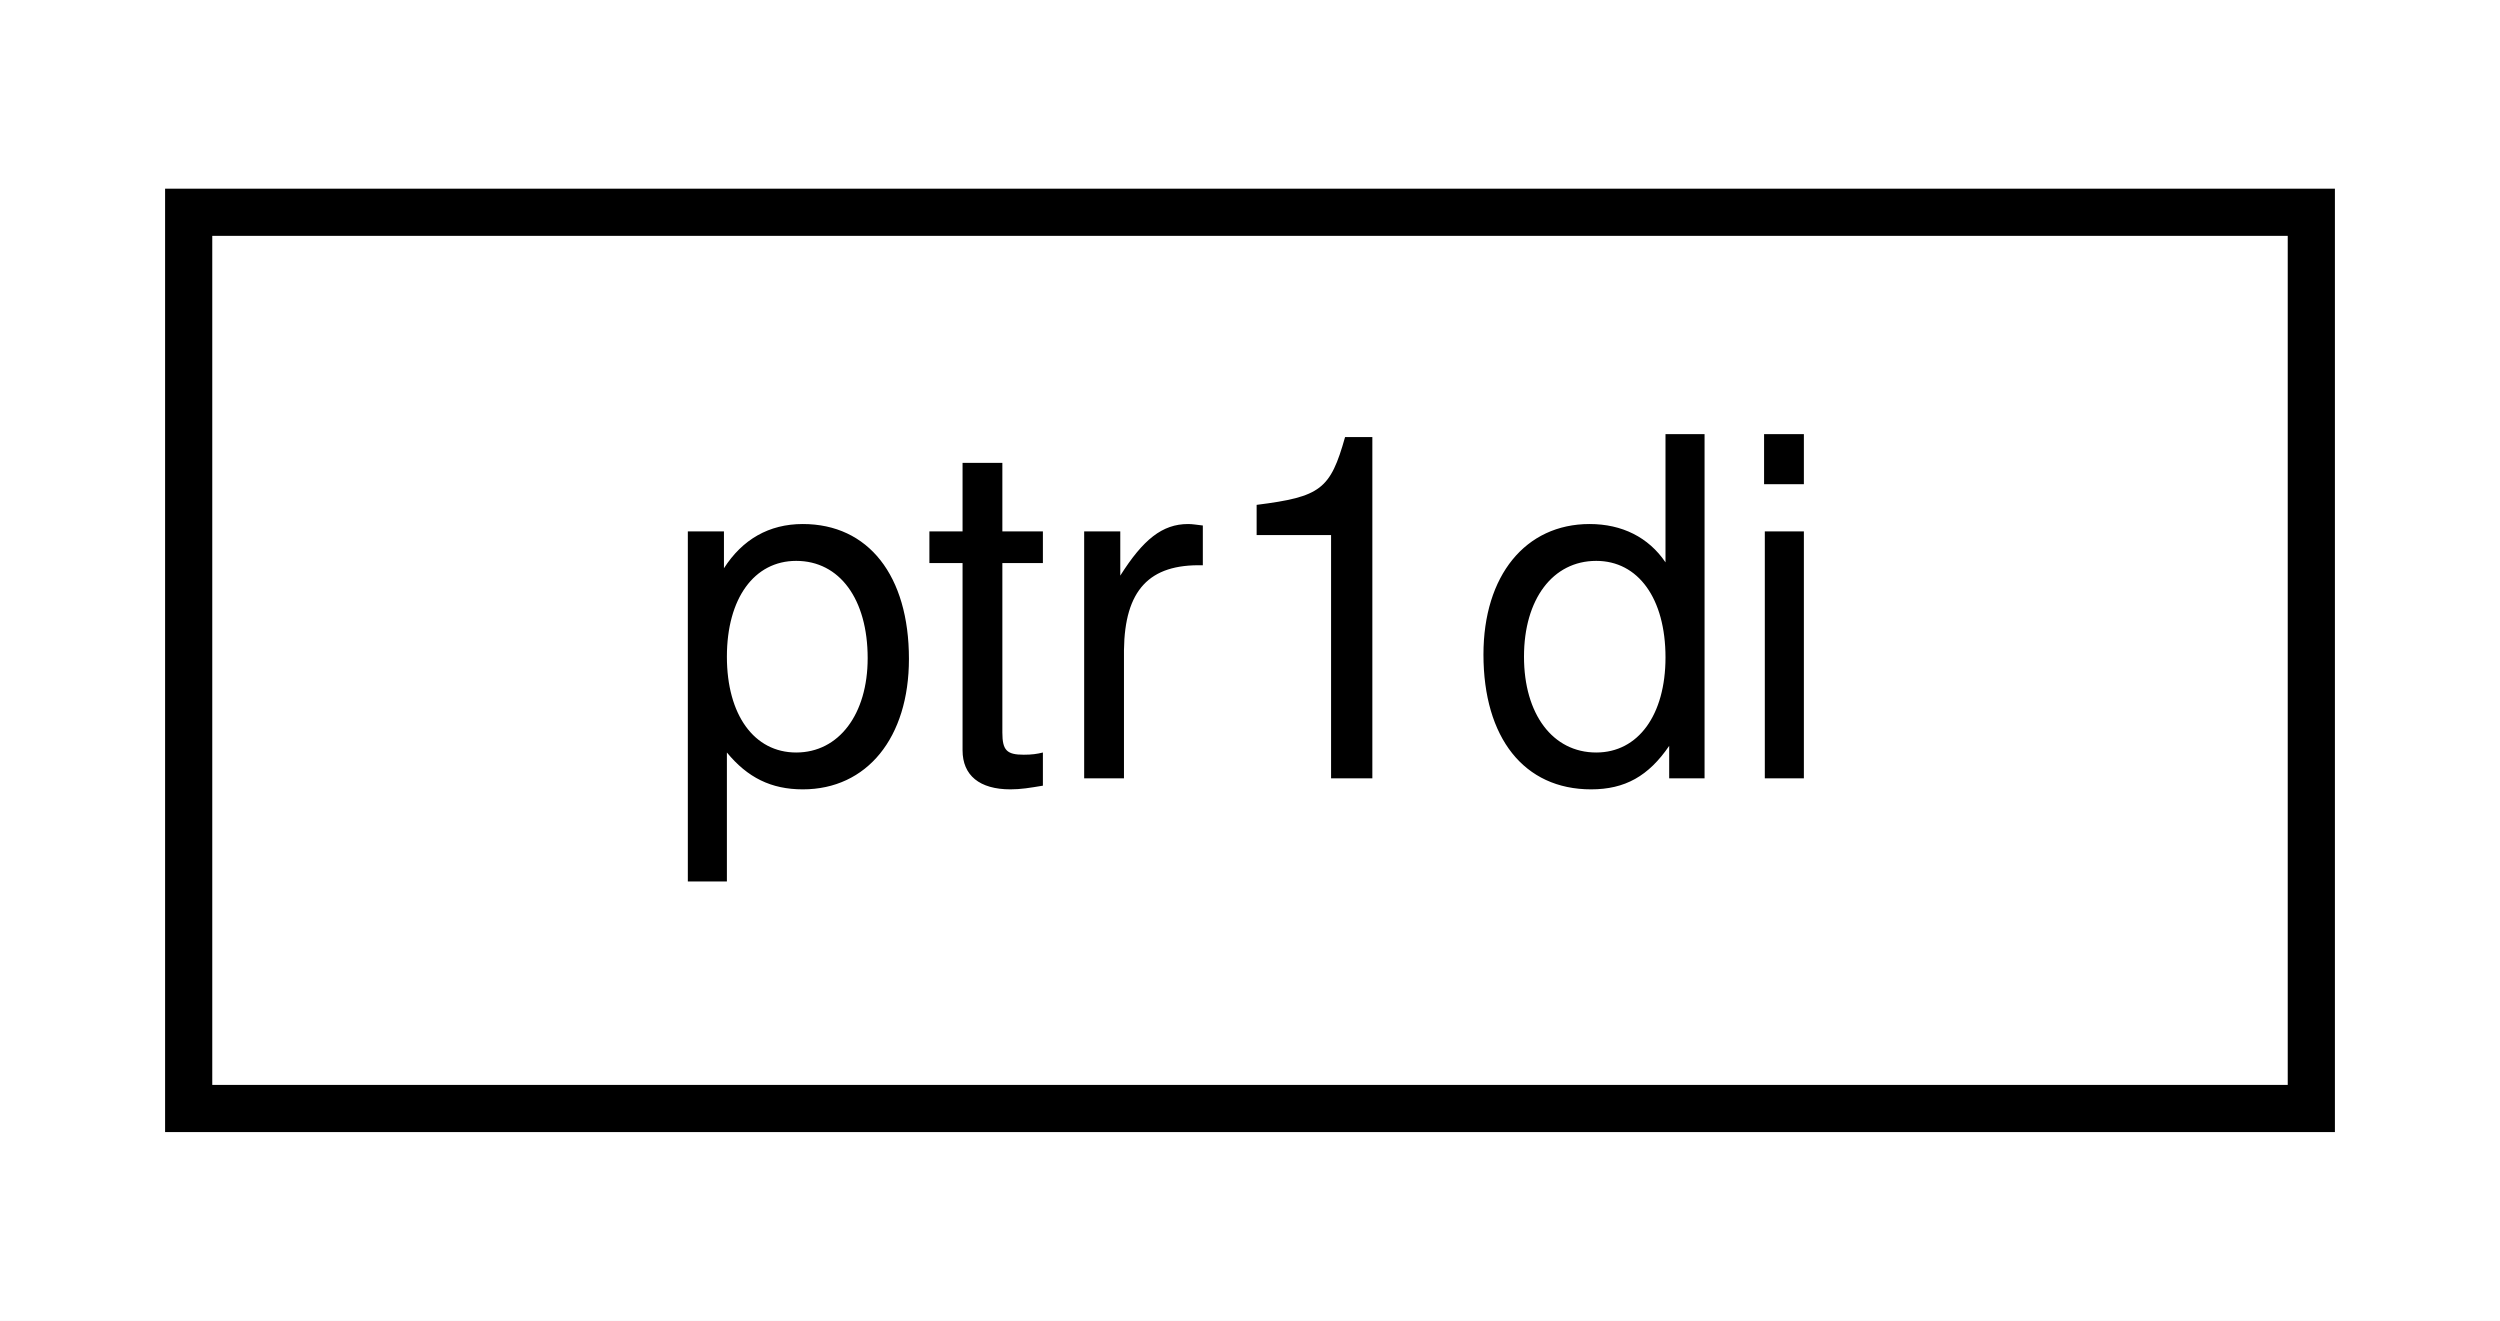
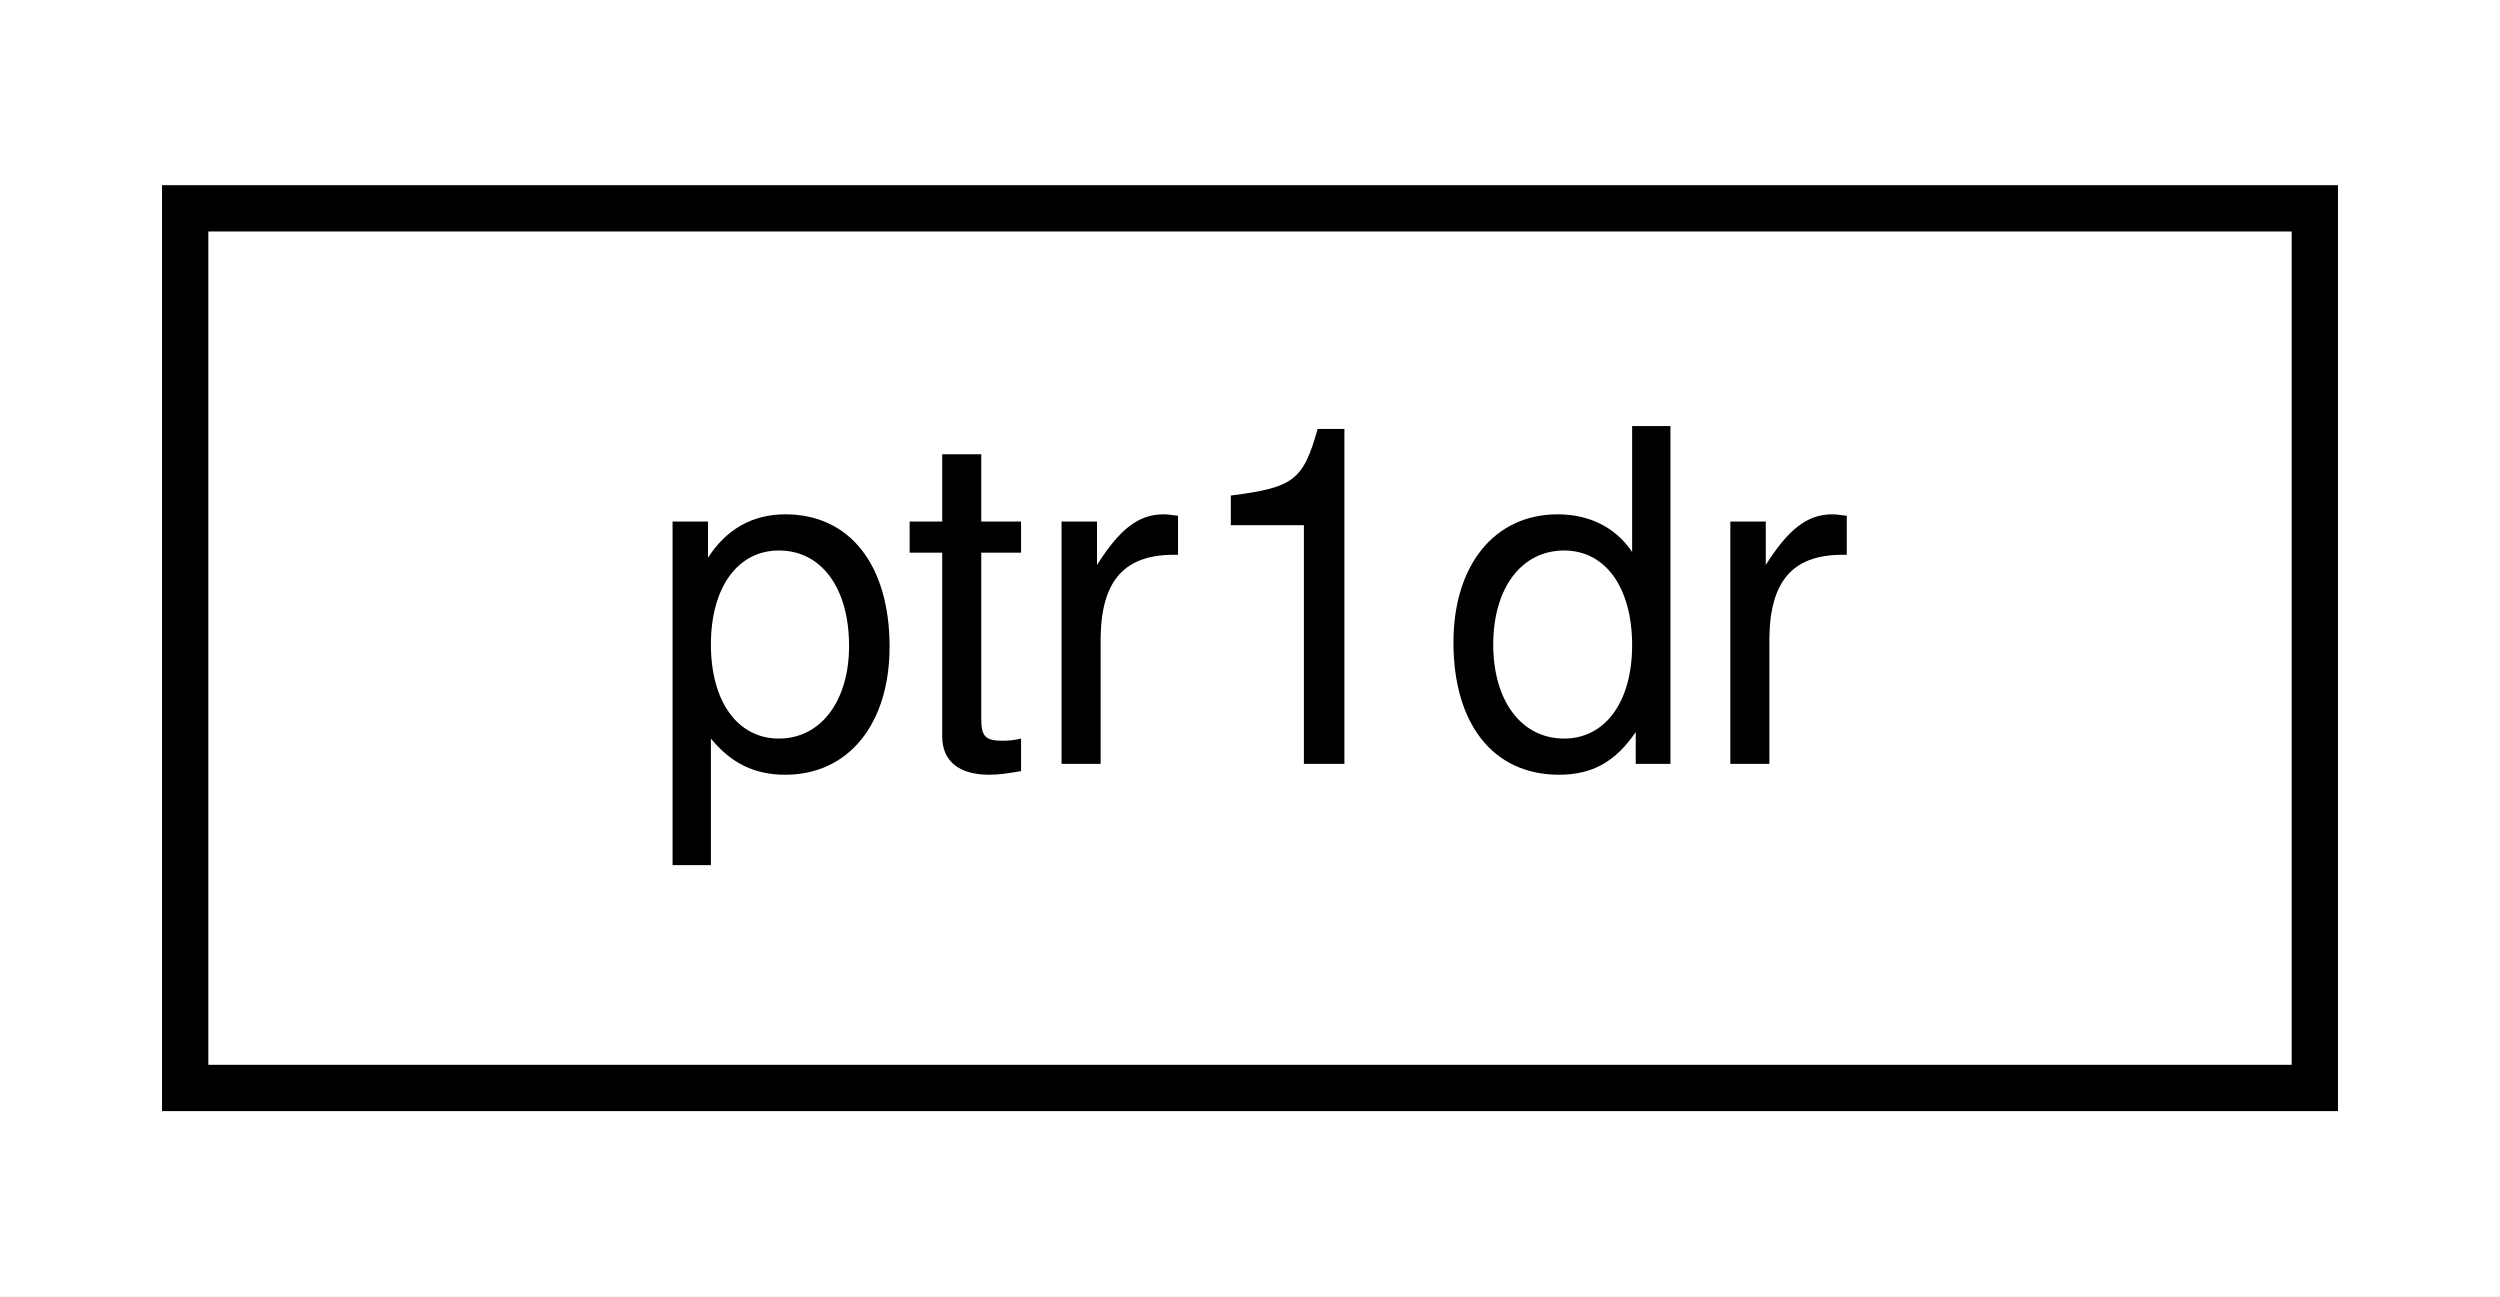
- <svg xmlns="http://www.w3.org/2000/svg" xmlns:xlink="http://www.w3.org/1999/xlink" width="53pt" height="28pt" viewBox="0.00 0.00 53.00 28.00">
+ <svg xmlns="http://www.w3.org/2000/svg" xmlns:xlink="http://www.w3.org/1999/xlink" width="54pt" height="28pt" viewBox="0.00 0.00 54.00 28.00">
  <g id="graph0" class="graph" transform="scale(1 1) rotate(0) translate(4 24)">
-     <polygon fill="white" stroke="transparent" points="-4,4 -4,-24 49,-24 49,4 -4,4" />
+     <polygon fill="white" stroke="transparent" points="-4,4 -4,-24 50,-24 50,4 -4,4" />
    <g id="node1" class="node">
      <g id="a_node1">
-         <a xlink:href="structfms__io__mod_1_1ptr1di.html" target="_top" xlink:title=" ">
-           <polygon fill="white" stroke="black" points="0,-0.5 0,-19.5 45,-19.5 45,-0.5 0,-0.5" />
-           <text text-anchor="middle" x="22.5" y="-7.5" font-family="Helvetica,sans-Serif" font-size="10.00">ptr1di</text>
+         <a xlink:href="structfms__io__mod_1_1ptr1dr.html" target="_top" xlink:title=" ">
+           <polygon fill="white" stroke="black" points="0,-0.5 0,-19.5 46,-19.5 46,-0.5 0,-0.5" />
+           <text text-anchor="middle" x="23" y="-7.5" font-family="Helvetica,sans-Serif" font-size="10.00">ptr1dr</text>
        </a>
      </g>
    </g>
  </g>
</svg>
